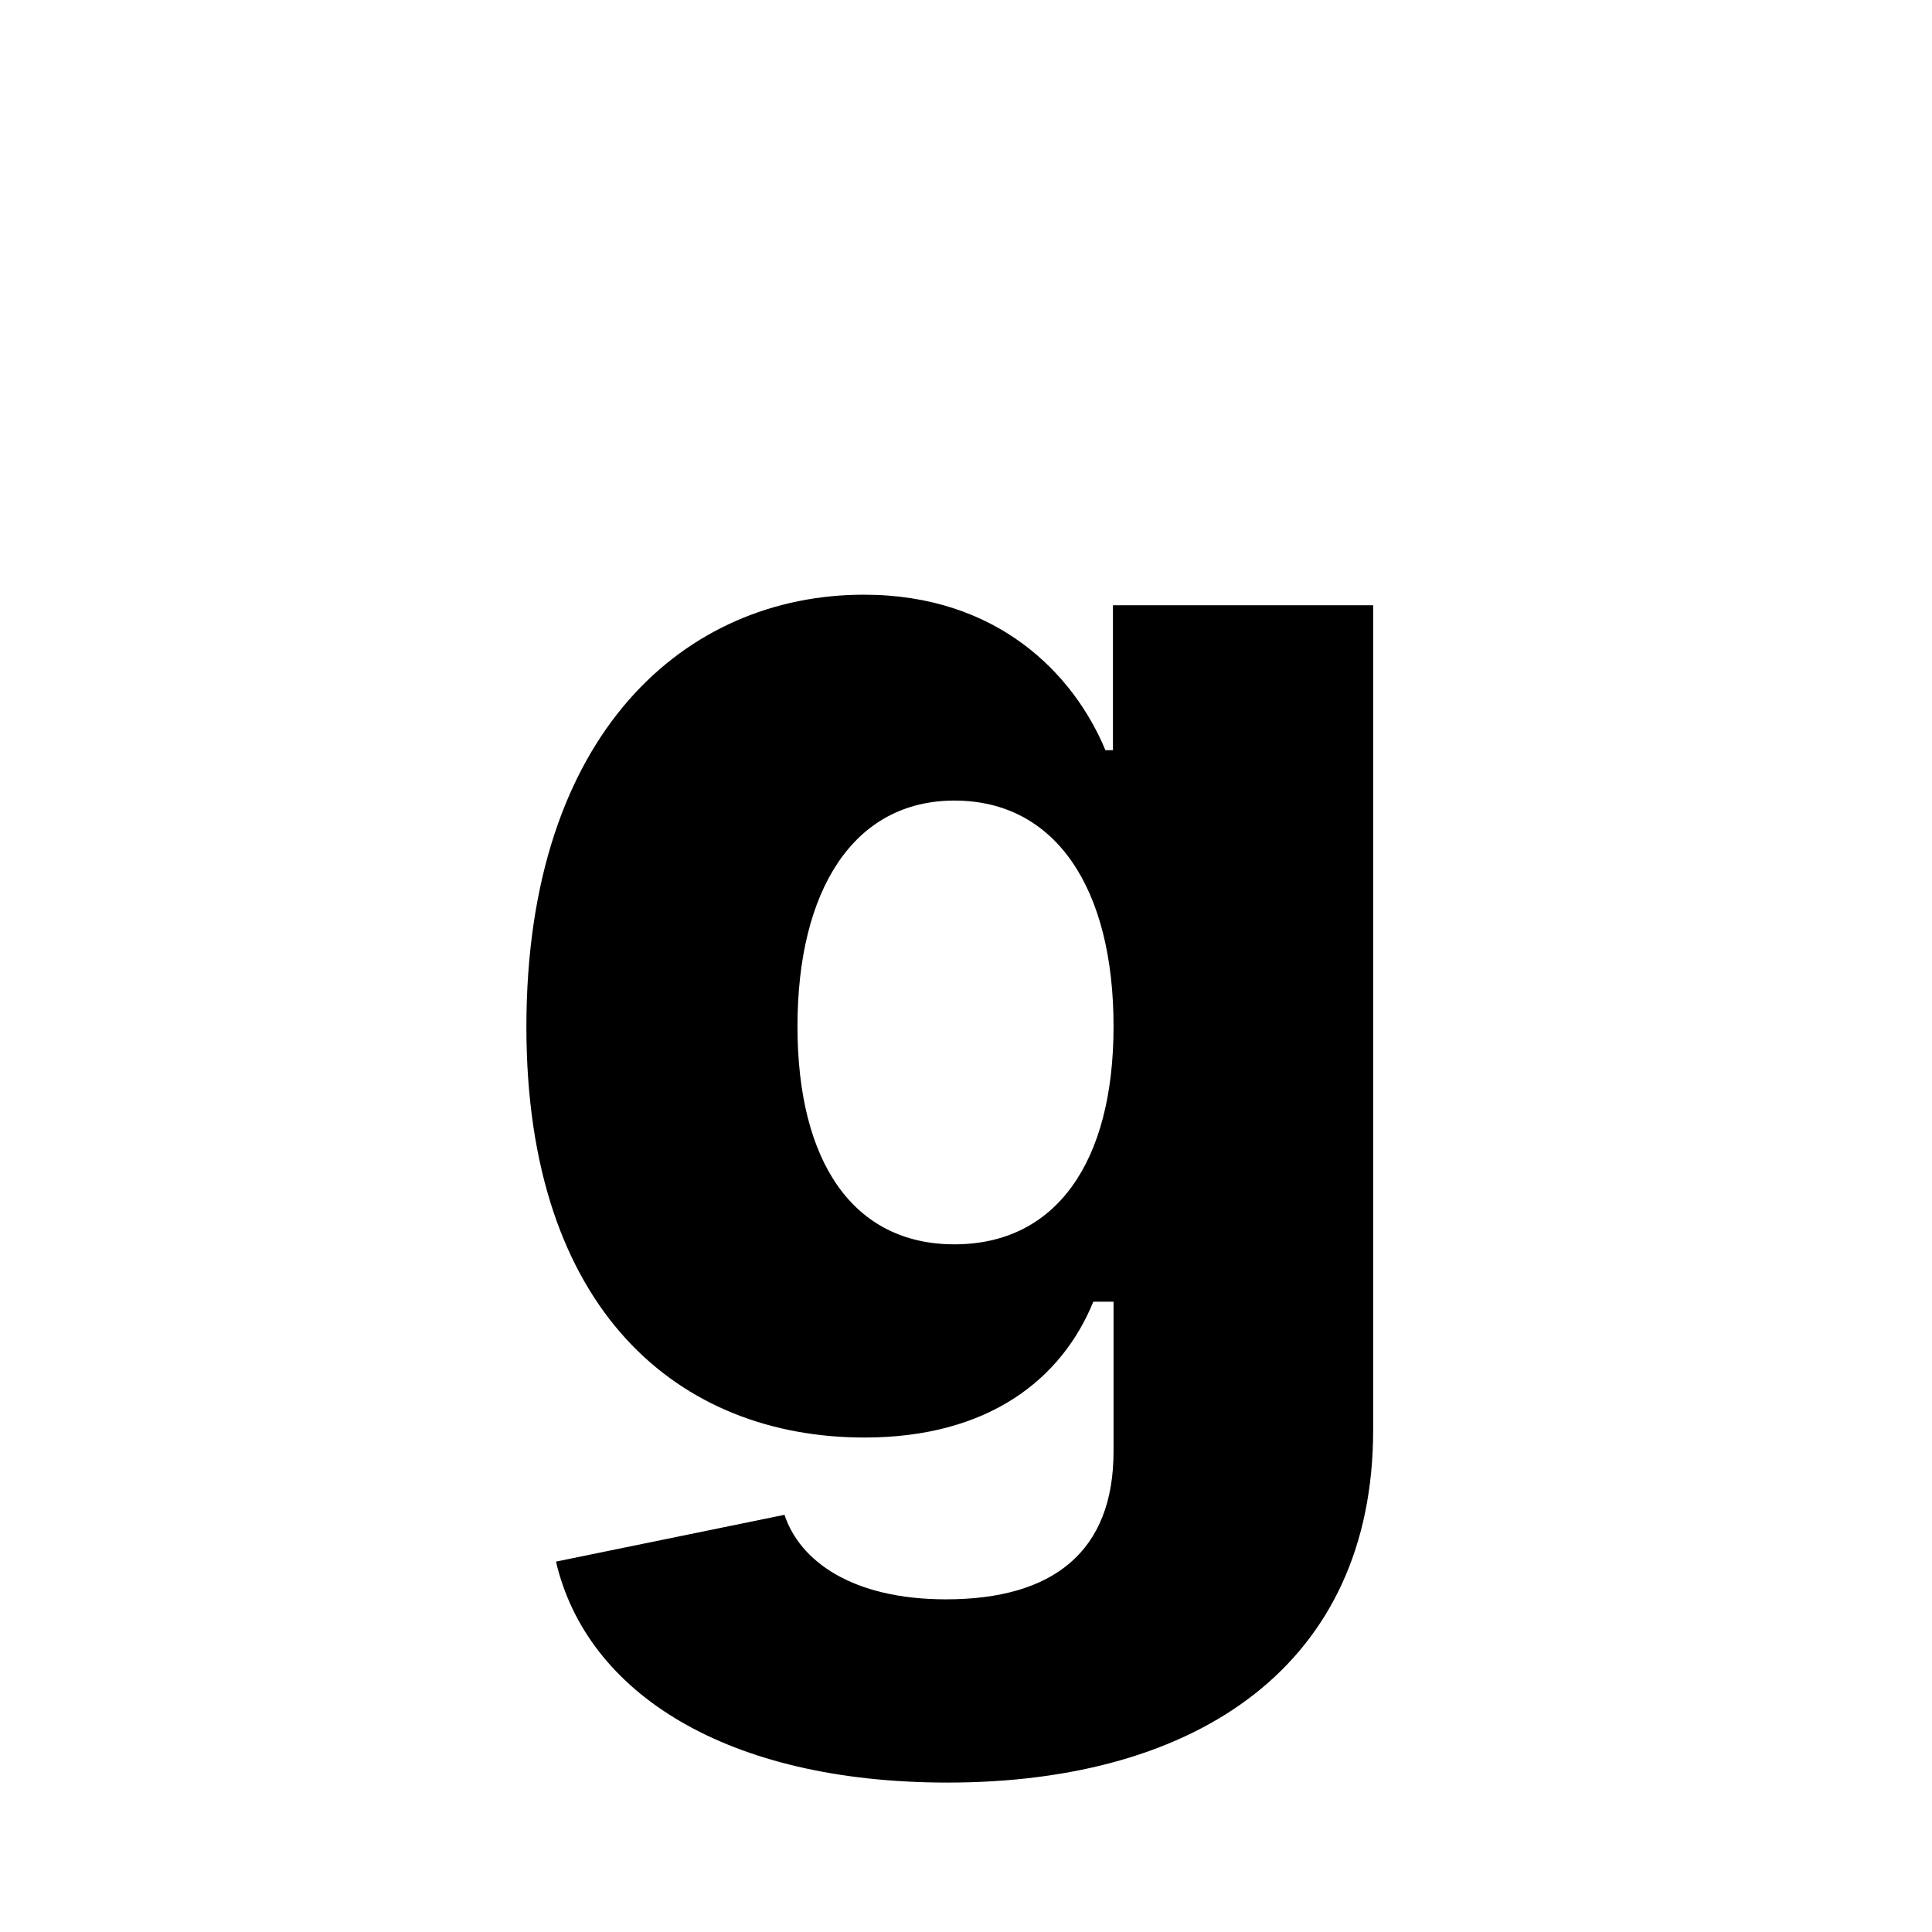
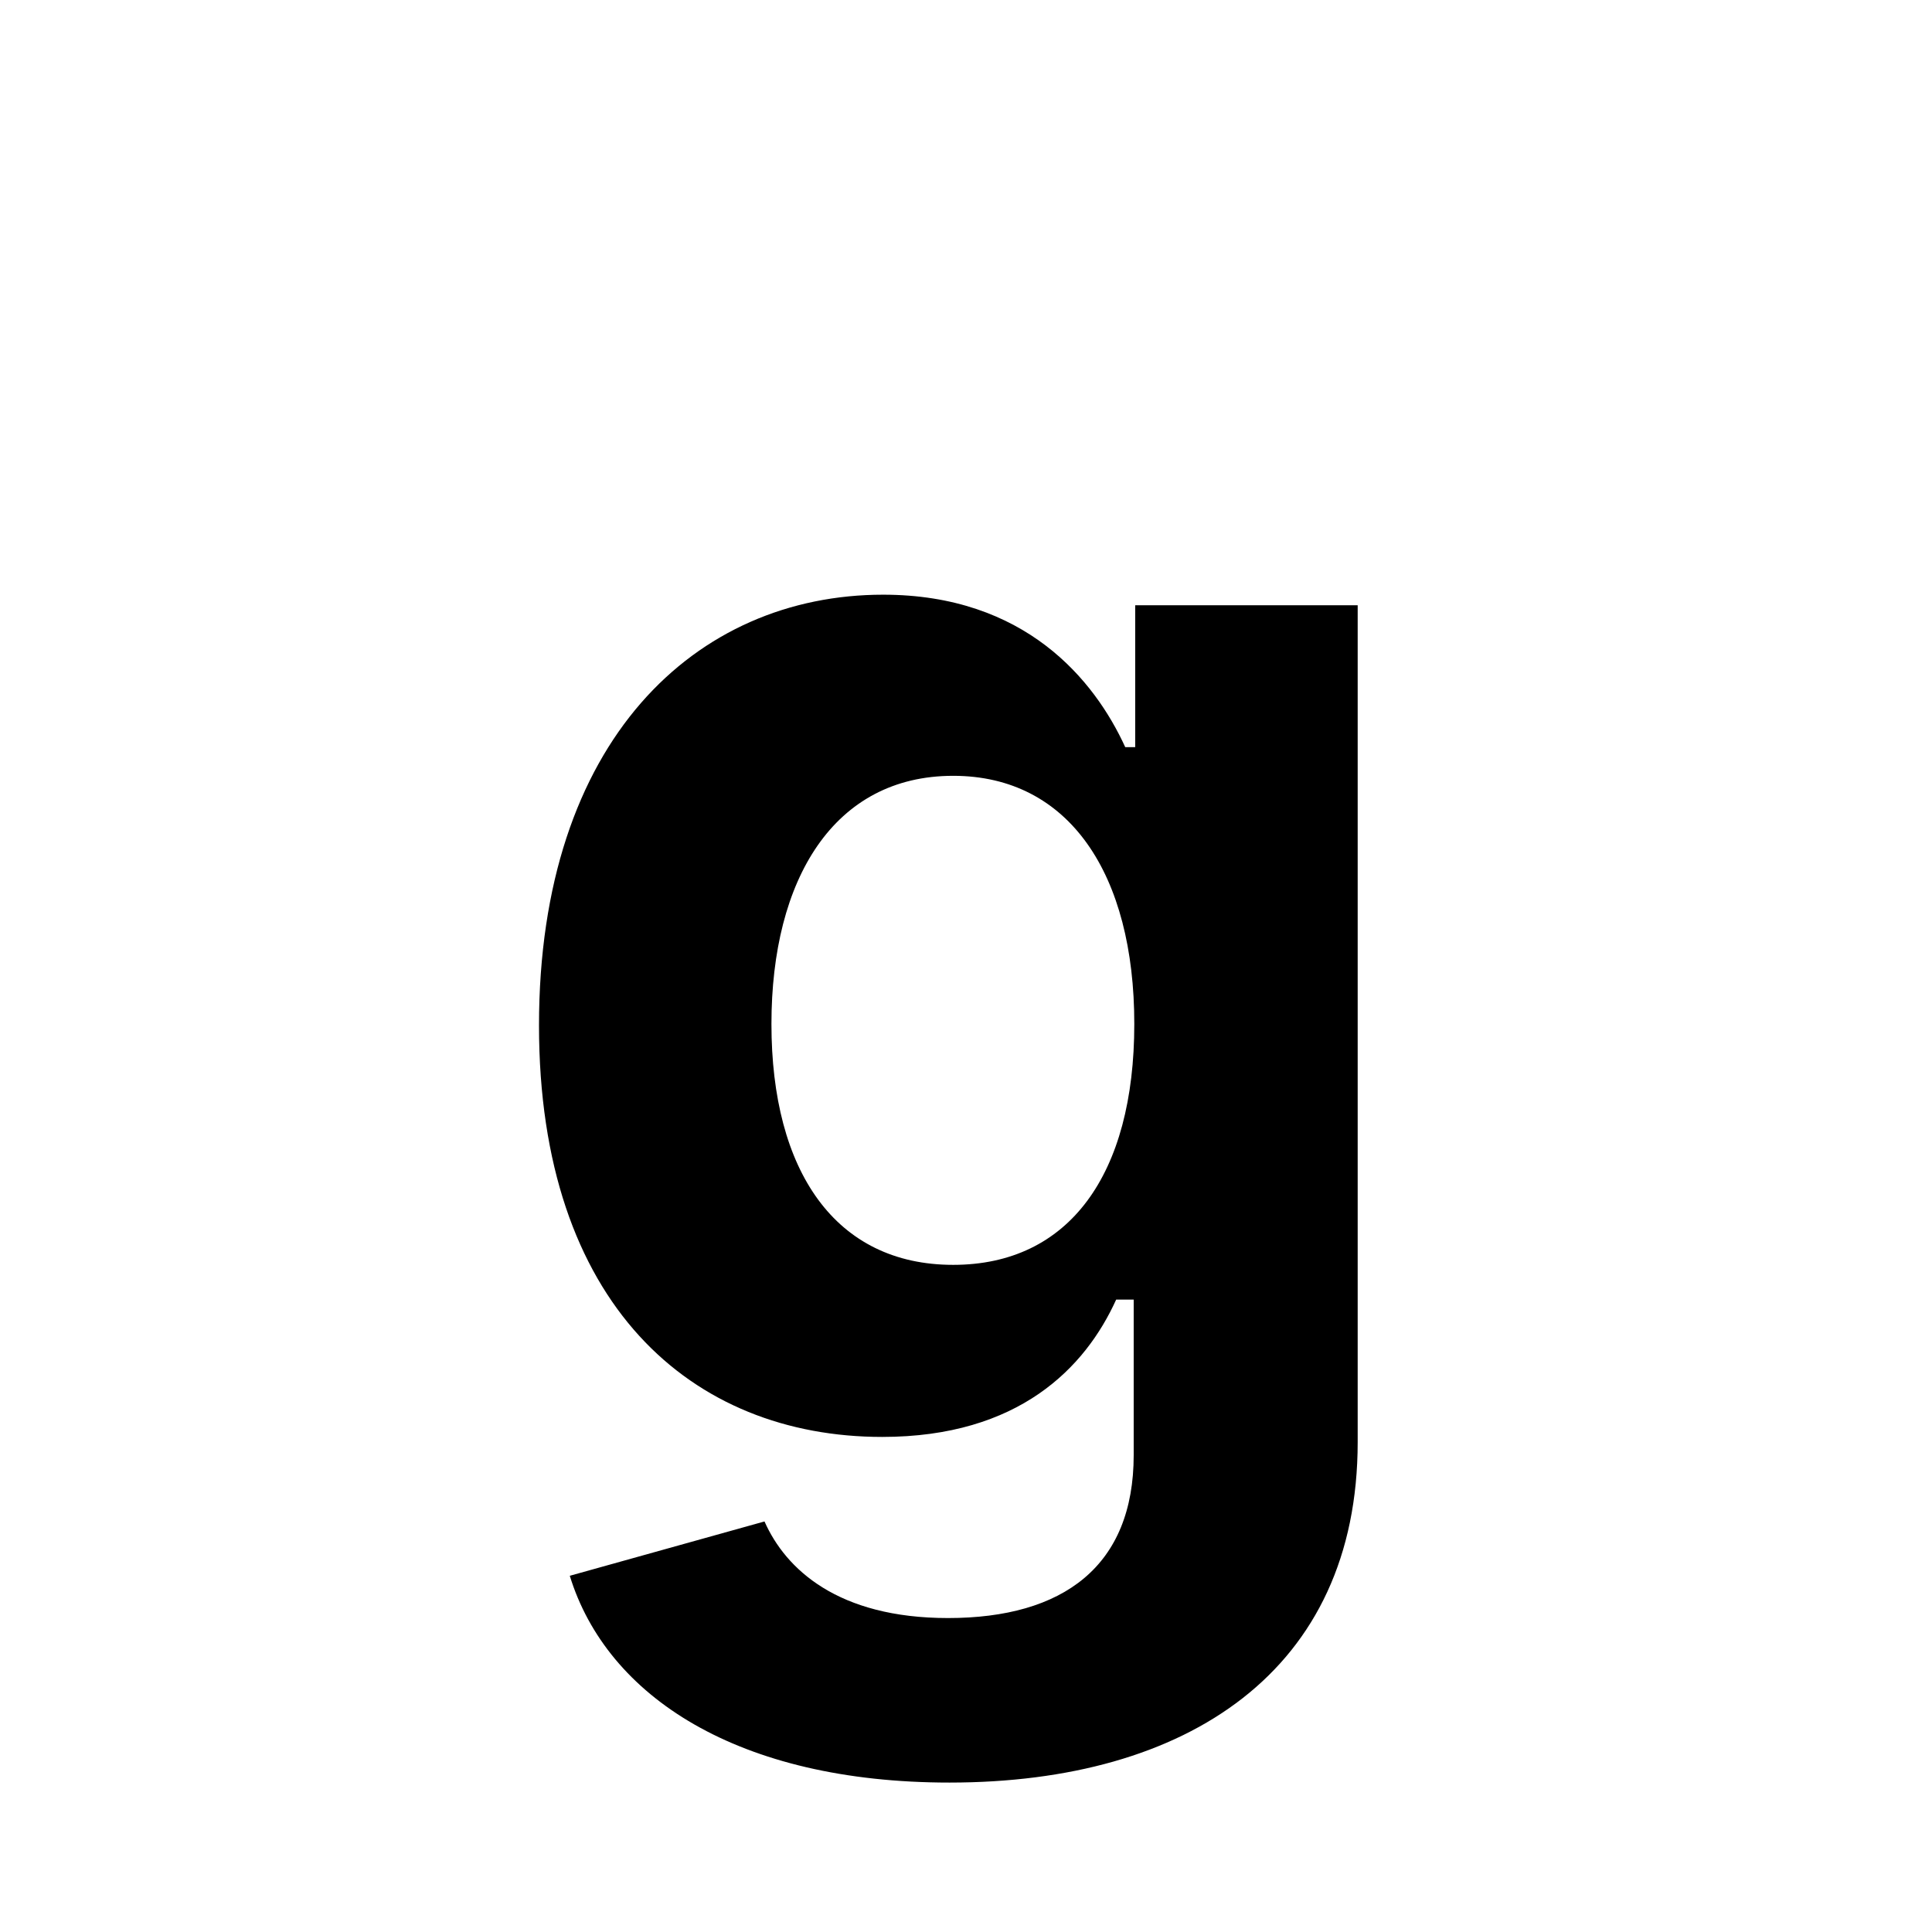
<svg xmlns="http://www.w3.org/2000/svg" viewBox="0 0 100 100">
  <rect width="100" height="100" fill="#FFFFFF" />
-   <text x="50" y="75" font-family="Syne, system-ui, -apple-system, sans-serif" font-size="80" font-weight="800" fill="#000000" text-anchor="middle">g</text>
+   <text x="50" y="75" font-family="Syne, system-ui, -apple-system, sans-serif" font-size="80" font-weight="700" fill="#000000" text-anchor="middle">g</text>
</svg>
